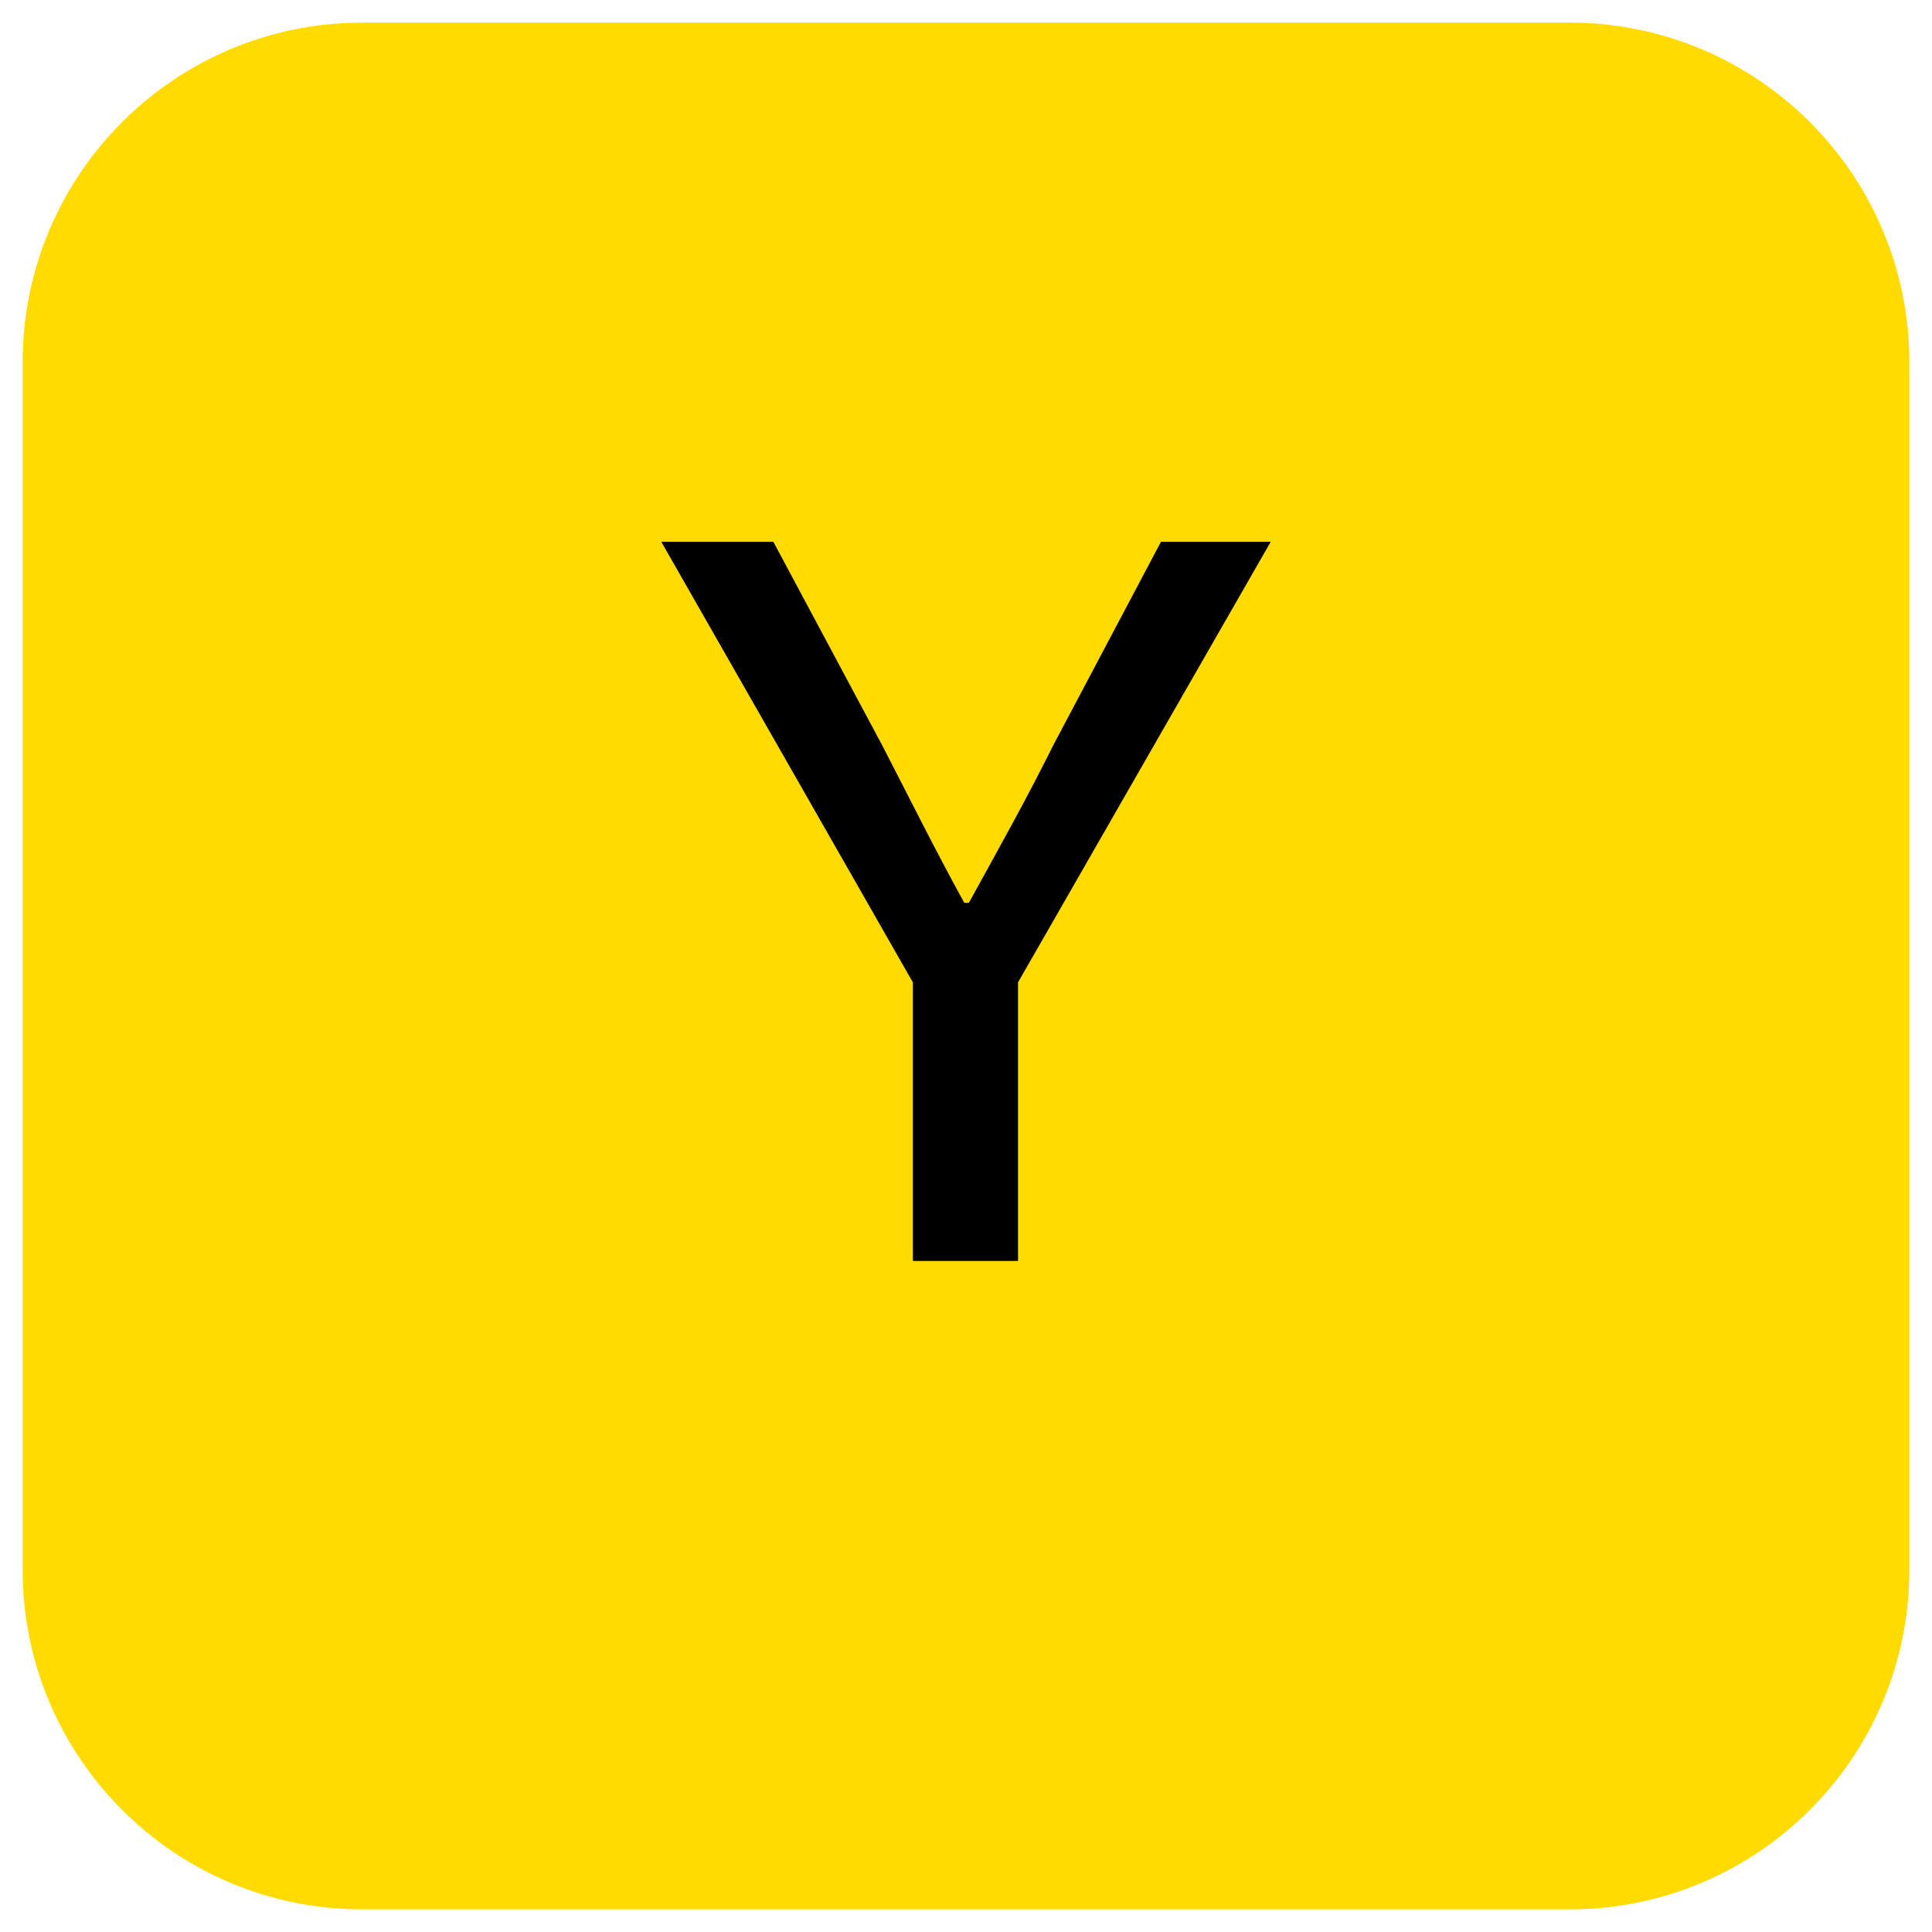
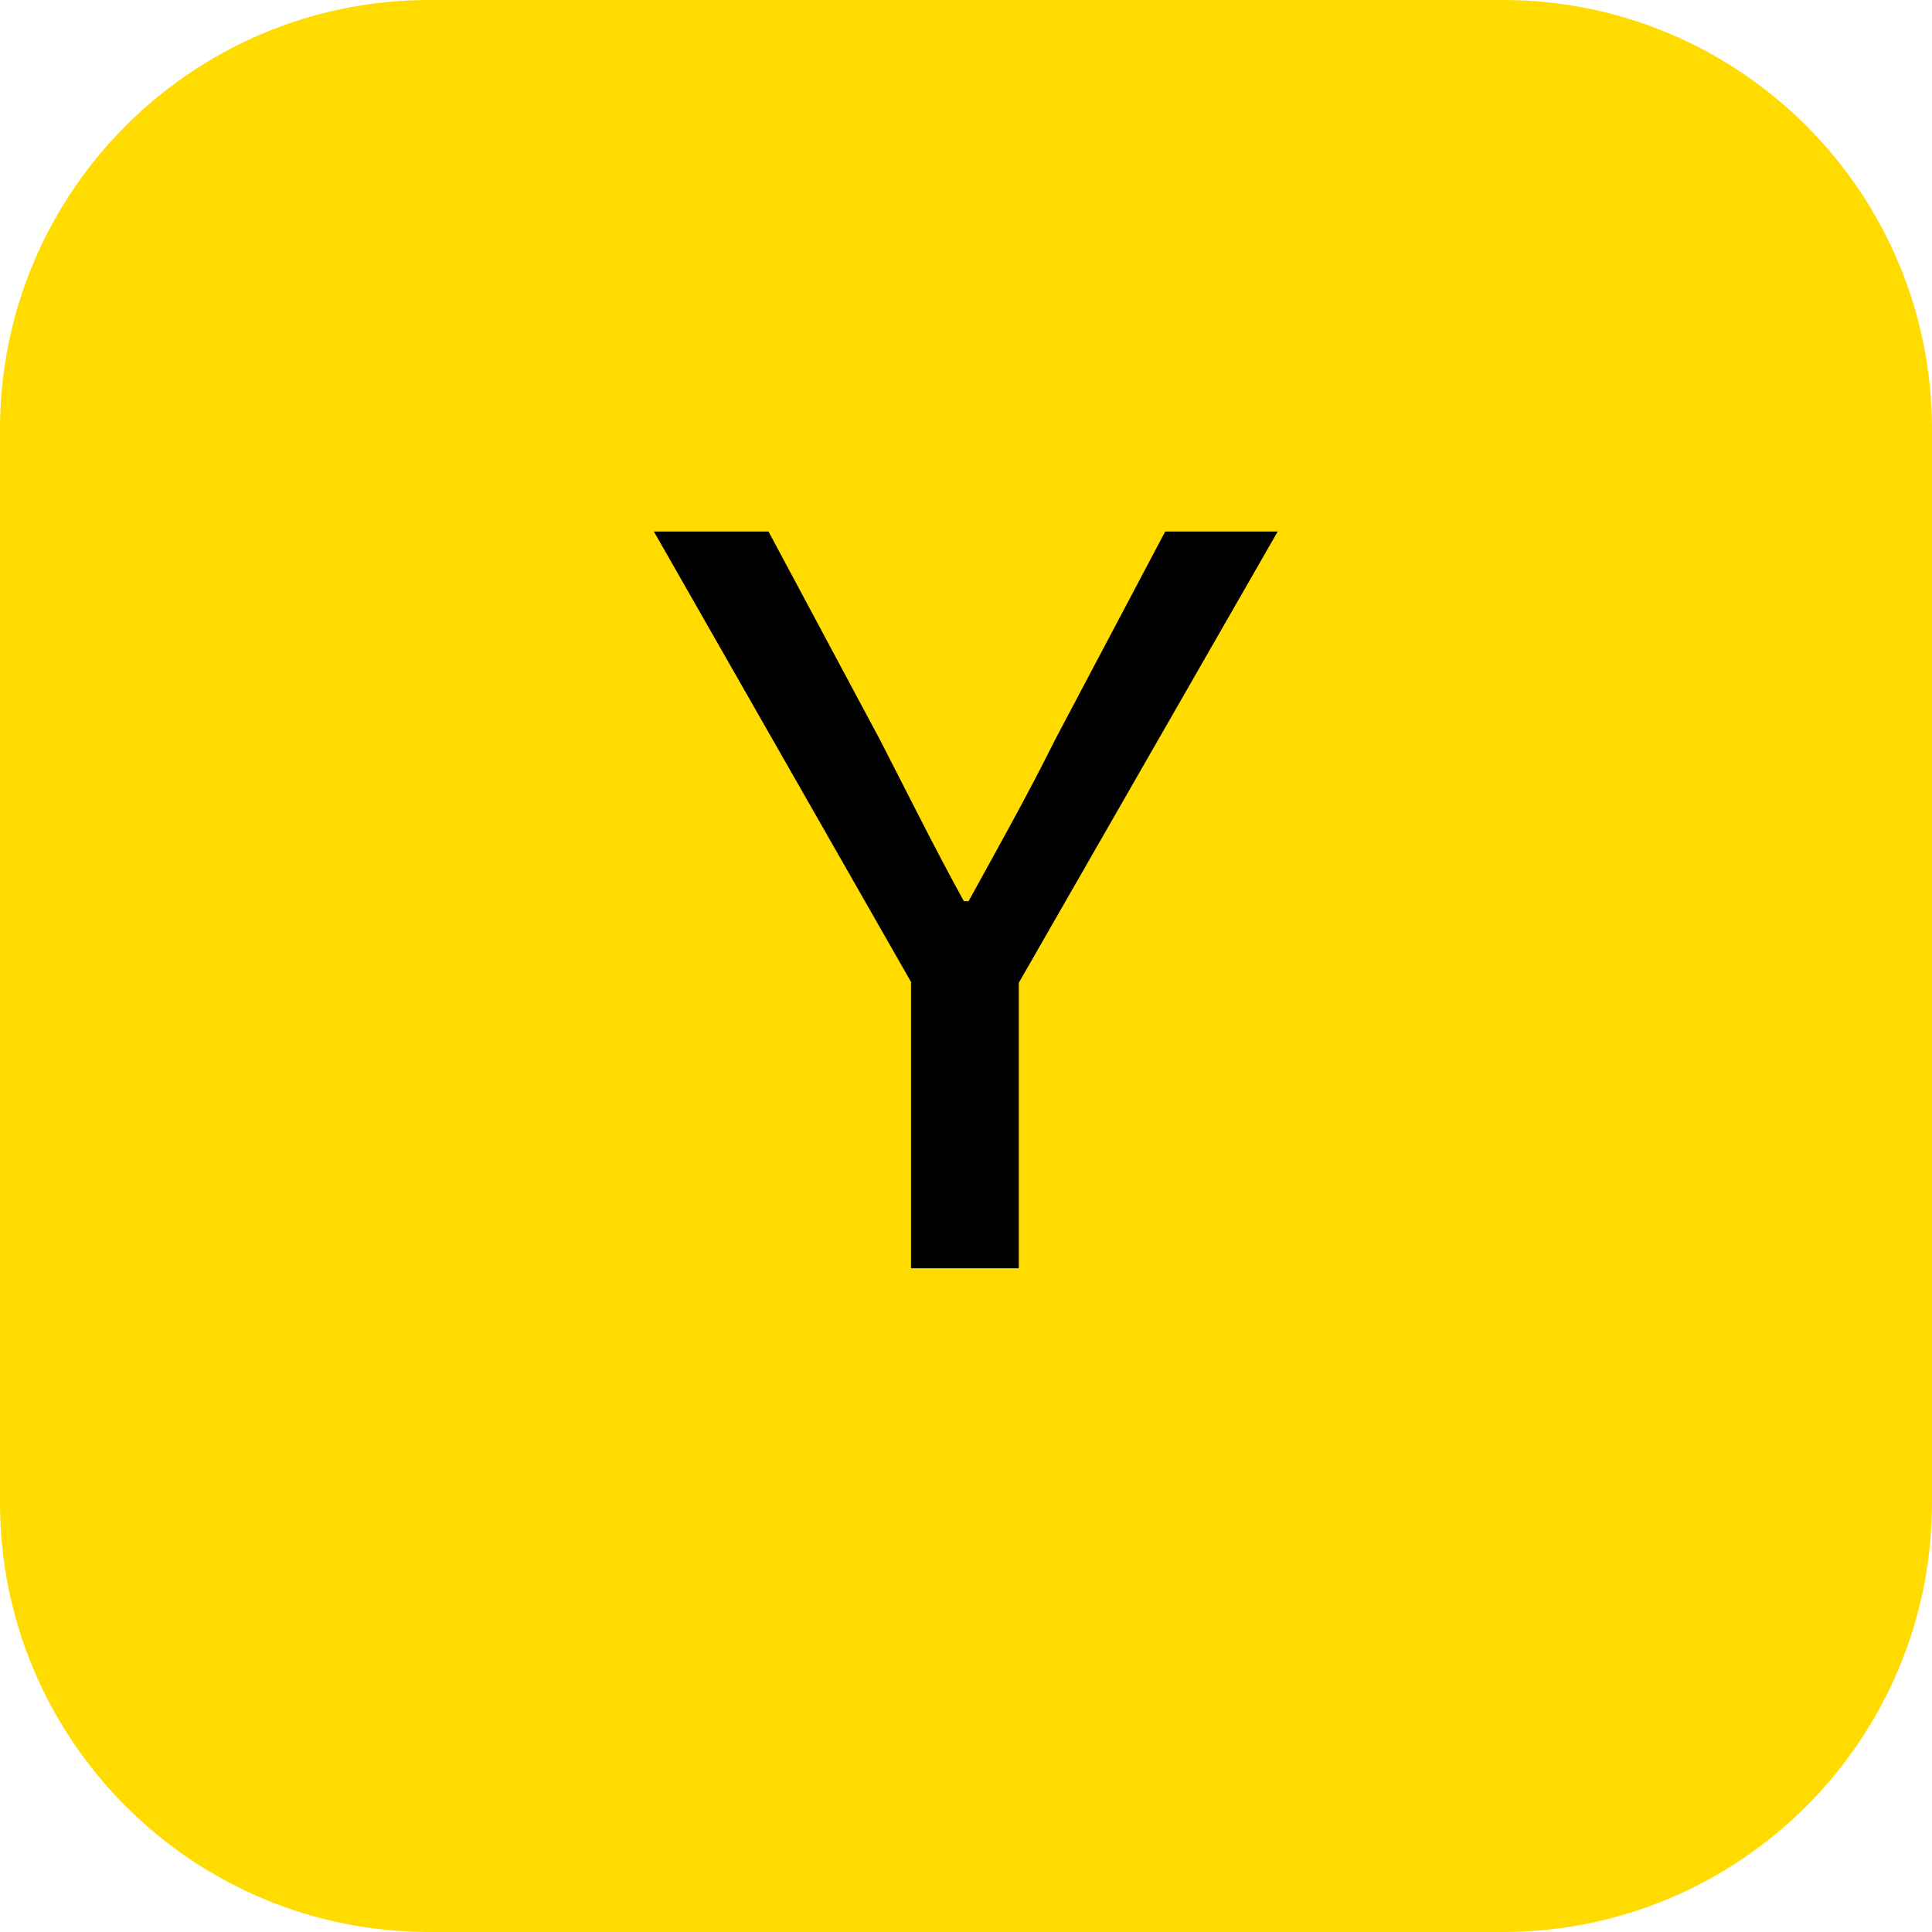
- <svg xmlns="http://www.w3.org/2000/svg" id="_圖層_1" viewBox="0 0 1024 1024">
-   <rect x="12" y="12" width="1000" height="1000" rx="180" ry="180" fill="#ffdb00" />
-   <path d="M483.82,520.64l-133.32-233.48h59.39l57.57,107.64c14.54,28.08,27.88,55.12,43.63,83.72h2.42c15.76-28.6,30.91-55.64,44.85-83.72l56.97-107.64h58.18l-133.93,233.48v147.68h-55.75v-147.68Z" />
+ <svg xmlns="http://www.w3.org/2000/svg" id="_圖層_1" viewBox="0 0 45 45">
+   <rect x="0" y="0" width="45" height="45" rx="10" ry="10" fill="#ffdb00" />
+   <path d="M21.23,22.89l-6-10.51h2.67l2.59,4.84c.65,1.26,1.25,2.48,1.96,3.77h.11c.71-1.29,1.39-2.5,2.02-3.77l2.56-4.84h2.62l-6.03,10.51v6.65h-2.51v-6.65Z" />
</svg>
